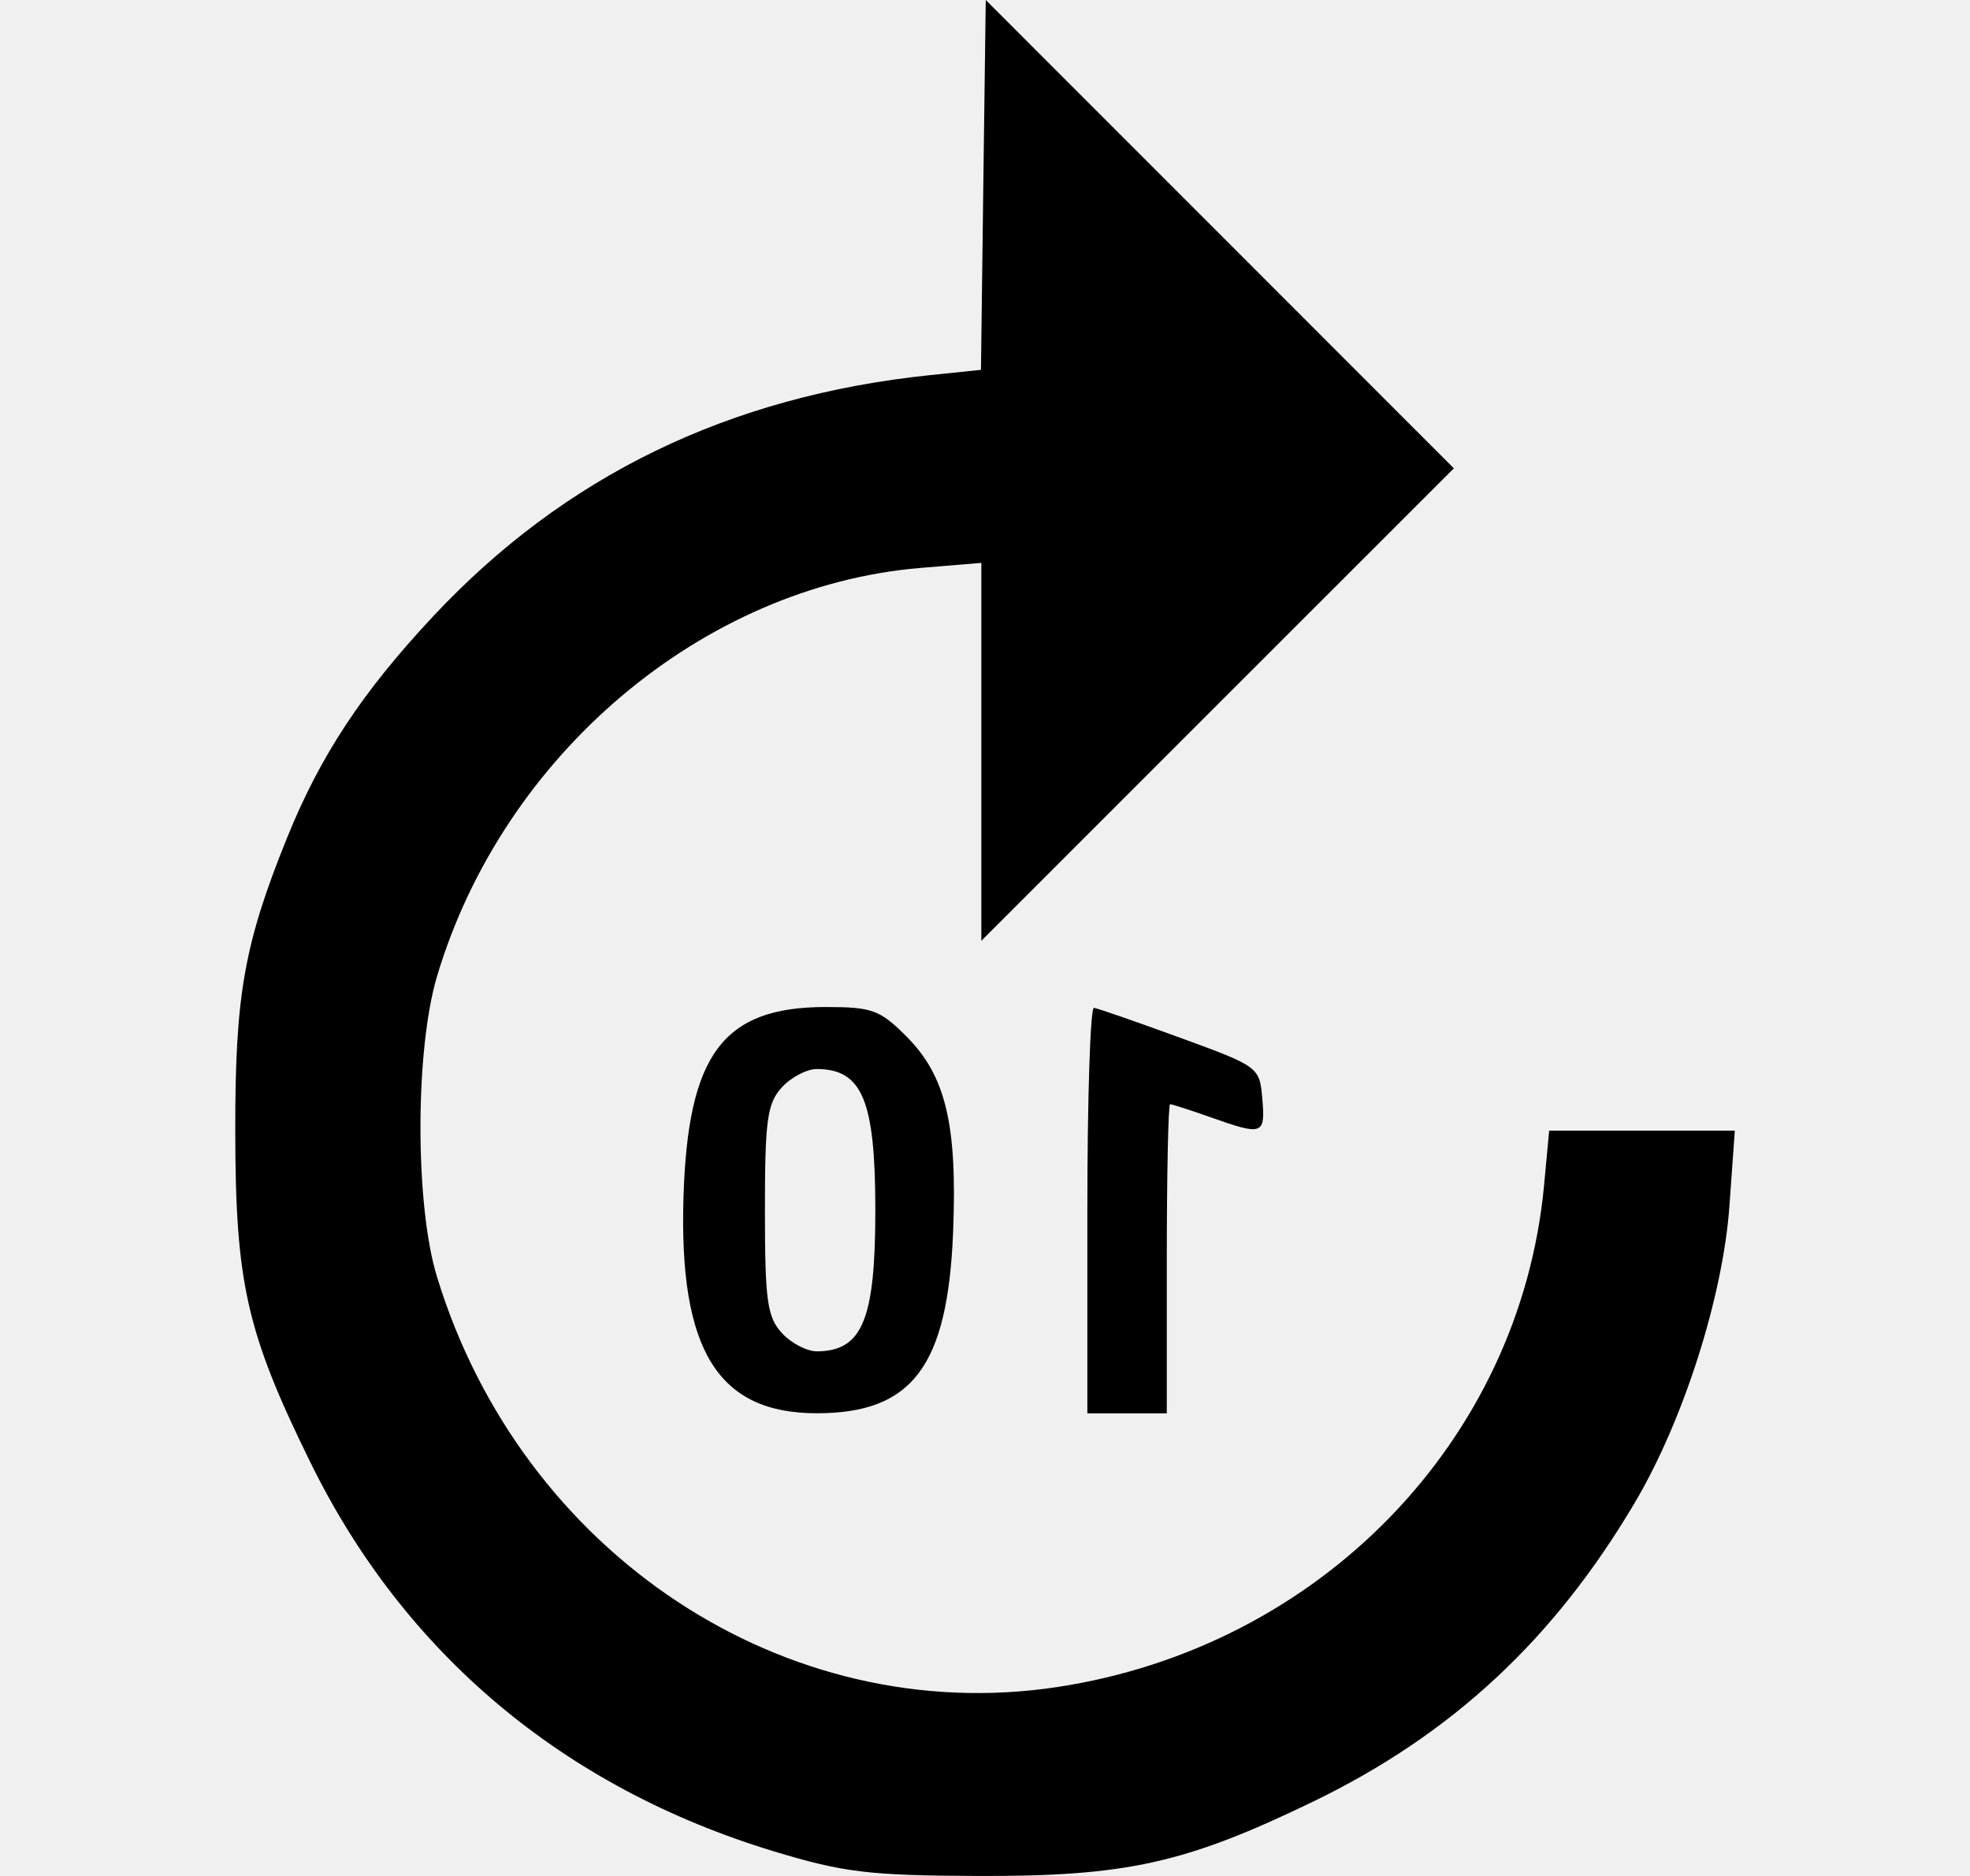
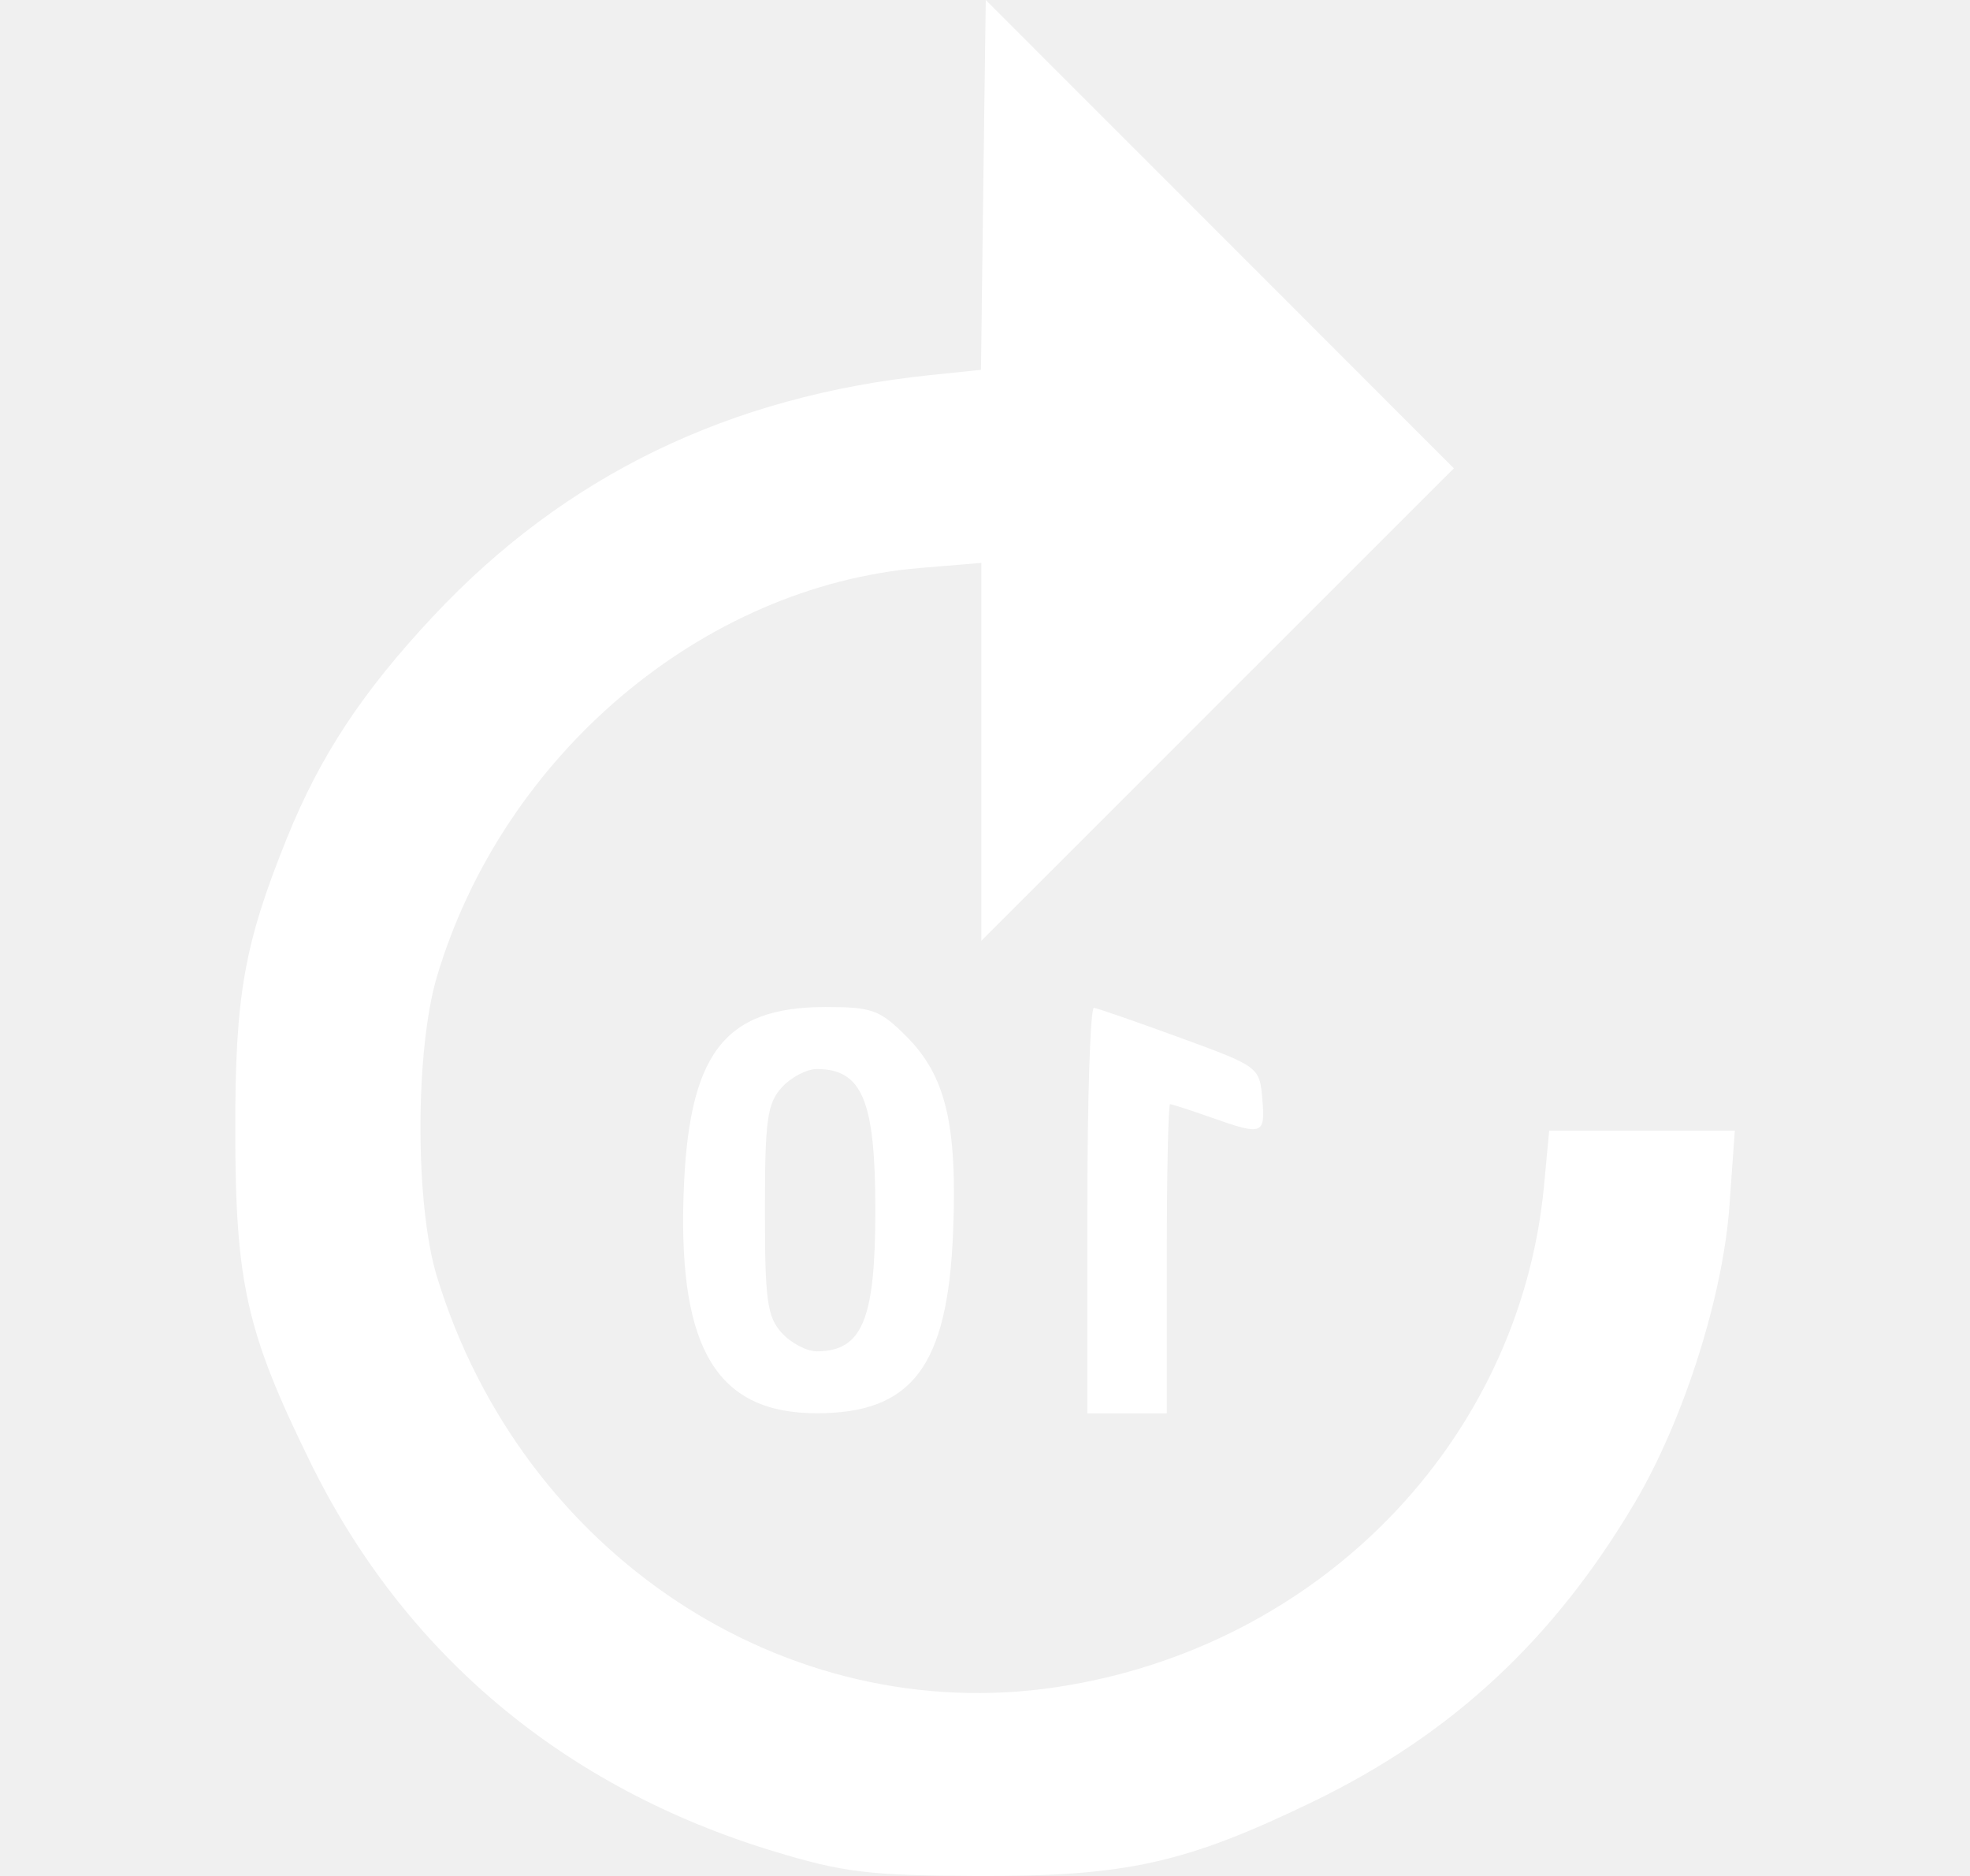
<svg xmlns="http://www.w3.org/2000/svg" width="21" height="20" viewBox="0 0 21 20" fill="none">
-   <path fill-rule="evenodd" clip-rule="evenodd" d="M13.003 2.496L15.498 4.993L12.979 7.511L10.461 10.03V8.015V6.001L9.81 6.055C7.491 6.25 5.364 8.046 4.659 10.407C4.424 11.194 4.423 12.841 4.657 13.608C5.558 16.564 8.369 18.425 11.269 17.986C14.066 17.562 16.201 15.364 16.459 12.643L16.514 12.054H17.503H18.493L18.436 12.85C18.368 13.819 17.947 15.141 17.427 16.02C16.562 17.483 15.473 18.494 13.992 19.21C12.633 19.867 12.003 20.006 10.414 20C9.259 19.995 8.991 19.962 8.251 19.738C6.009 19.058 4.308 17.63 3.306 15.585C2.628 14.204 2.509 13.677 2.508 12.054C2.506 10.61 2.602 10.066 3.06 8.932C3.414 8.057 3.86 7.38 4.617 6.571C6.02 5.072 7.77 4.222 9.917 3.999L10.457 3.943L10.482 1.972L10.508 0L13.003 2.496ZM12.579 11.063C13.419 11.37 13.427 11.376 13.456 11.713C13.489 12.099 13.463 12.109 12.909 11.913C12.689 11.835 12.493 11.772 12.473 11.772C12.454 11.772 12.438 12.514 12.438 13.42V15.068H12.014H11.591V12.902C11.591 11.711 11.623 10.74 11.661 10.745C11.7 10.749 12.113 10.893 12.579 11.063ZM9.661 11.048C10.082 11.469 10.206 11.988 10.16 13.137C10.102 14.566 9.726 15.066 8.709 15.067C7.652 15.068 7.236 14.394 7.286 12.761C7.333 11.239 7.708 10.737 8.799 10.736C9.297 10.736 9.379 10.766 9.661 11.048ZM8.333 11.594C8.178 11.765 8.154 11.943 8.154 12.902C8.154 13.862 8.178 14.039 8.333 14.21C8.432 14.319 8.601 14.408 8.71 14.407C9.193 14.403 9.331 14.069 9.331 12.902C9.331 11.735 9.193 11.4 8.71 11.397C8.601 11.396 8.432 11.485 8.333 11.594Z" fill="black" />
+   <path fill-rule="evenodd" clip-rule="evenodd" d="M13.003 2.496L15.498 4.993L12.979 7.511L10.461 10.03V8.015V6.001L9.81 6.055C7.491 6.25 5.364 8.046 4.659 10.407C4.424 11.194 4.423 12.841 4.657 13.608C5.558 16.564 8.369 18.425 11.269 17.986C14.066 17.562 16.201 15.364 16.459 12.643L16.514 12.054H17.503H18.493L18.436 12.85C18.368 13.819 17.947 15.141 17.427 16.02C16.562 17.483 15.473 18.494 13.992 19.21C12.633 19.867 12.003 20.006 10.414 20C9.259 19.995 8.991 19.962 8.251 19.738C6.009 19.058 4.308 17.63 3.306 15.585C2.628 14.204 2.509 13.677 2.508 12.054C2.506 10.61 2.602 10.066 3.06 8.932C3.414 8.057 3.86 7.38 4.617 6.571C6.02 5.072 7.77 4.222 9.917 3.999L10.457 3.943L10.482 1.972L10.508 0L13.003 2.496ZM12.579 11.063C13.419 11.37 13.427 11.376 13.456 11.713C13.489 12.099 13.463 12.109 12.909 11.913C12.689 11.835 12.493 11.772 12.473 11.772C12.454 11.772 12.438 12.514 12.438 13.42V15.068H12.014H11.591V12.902C11.591 11.711 11.623 10.74 11.661 10.745C11.7 10.749 12.113 10.893 12.579 11.063ZM9.661 11.048C10.082 11.469 10.206 11.988 10.16 13.137C10.102 14.566 9.726 15.066 8.709 15.067C7.652 15.068 7.236 14.394 7.286 12.761C7.333 11.239 7.708 10.737 8.799 10.736C9.297 10.736 9.379 10.766 9.661 11.048ZM8.333 11.594C8.178 11.765 8.154 11.943 8.154 12.902C8.154 13.862 8.178 14.039 8.333 14.21C8.432 14.319 8.601 14.408 8.71 14.407C9.193 14.403 9.331 14.069 9.331 12.902C9.331 11.735 9.193 11.4 8.71 11.397C8.601 11.396 8.432 11.485 8.333 11.594Z" fill="white" />
</svg>
